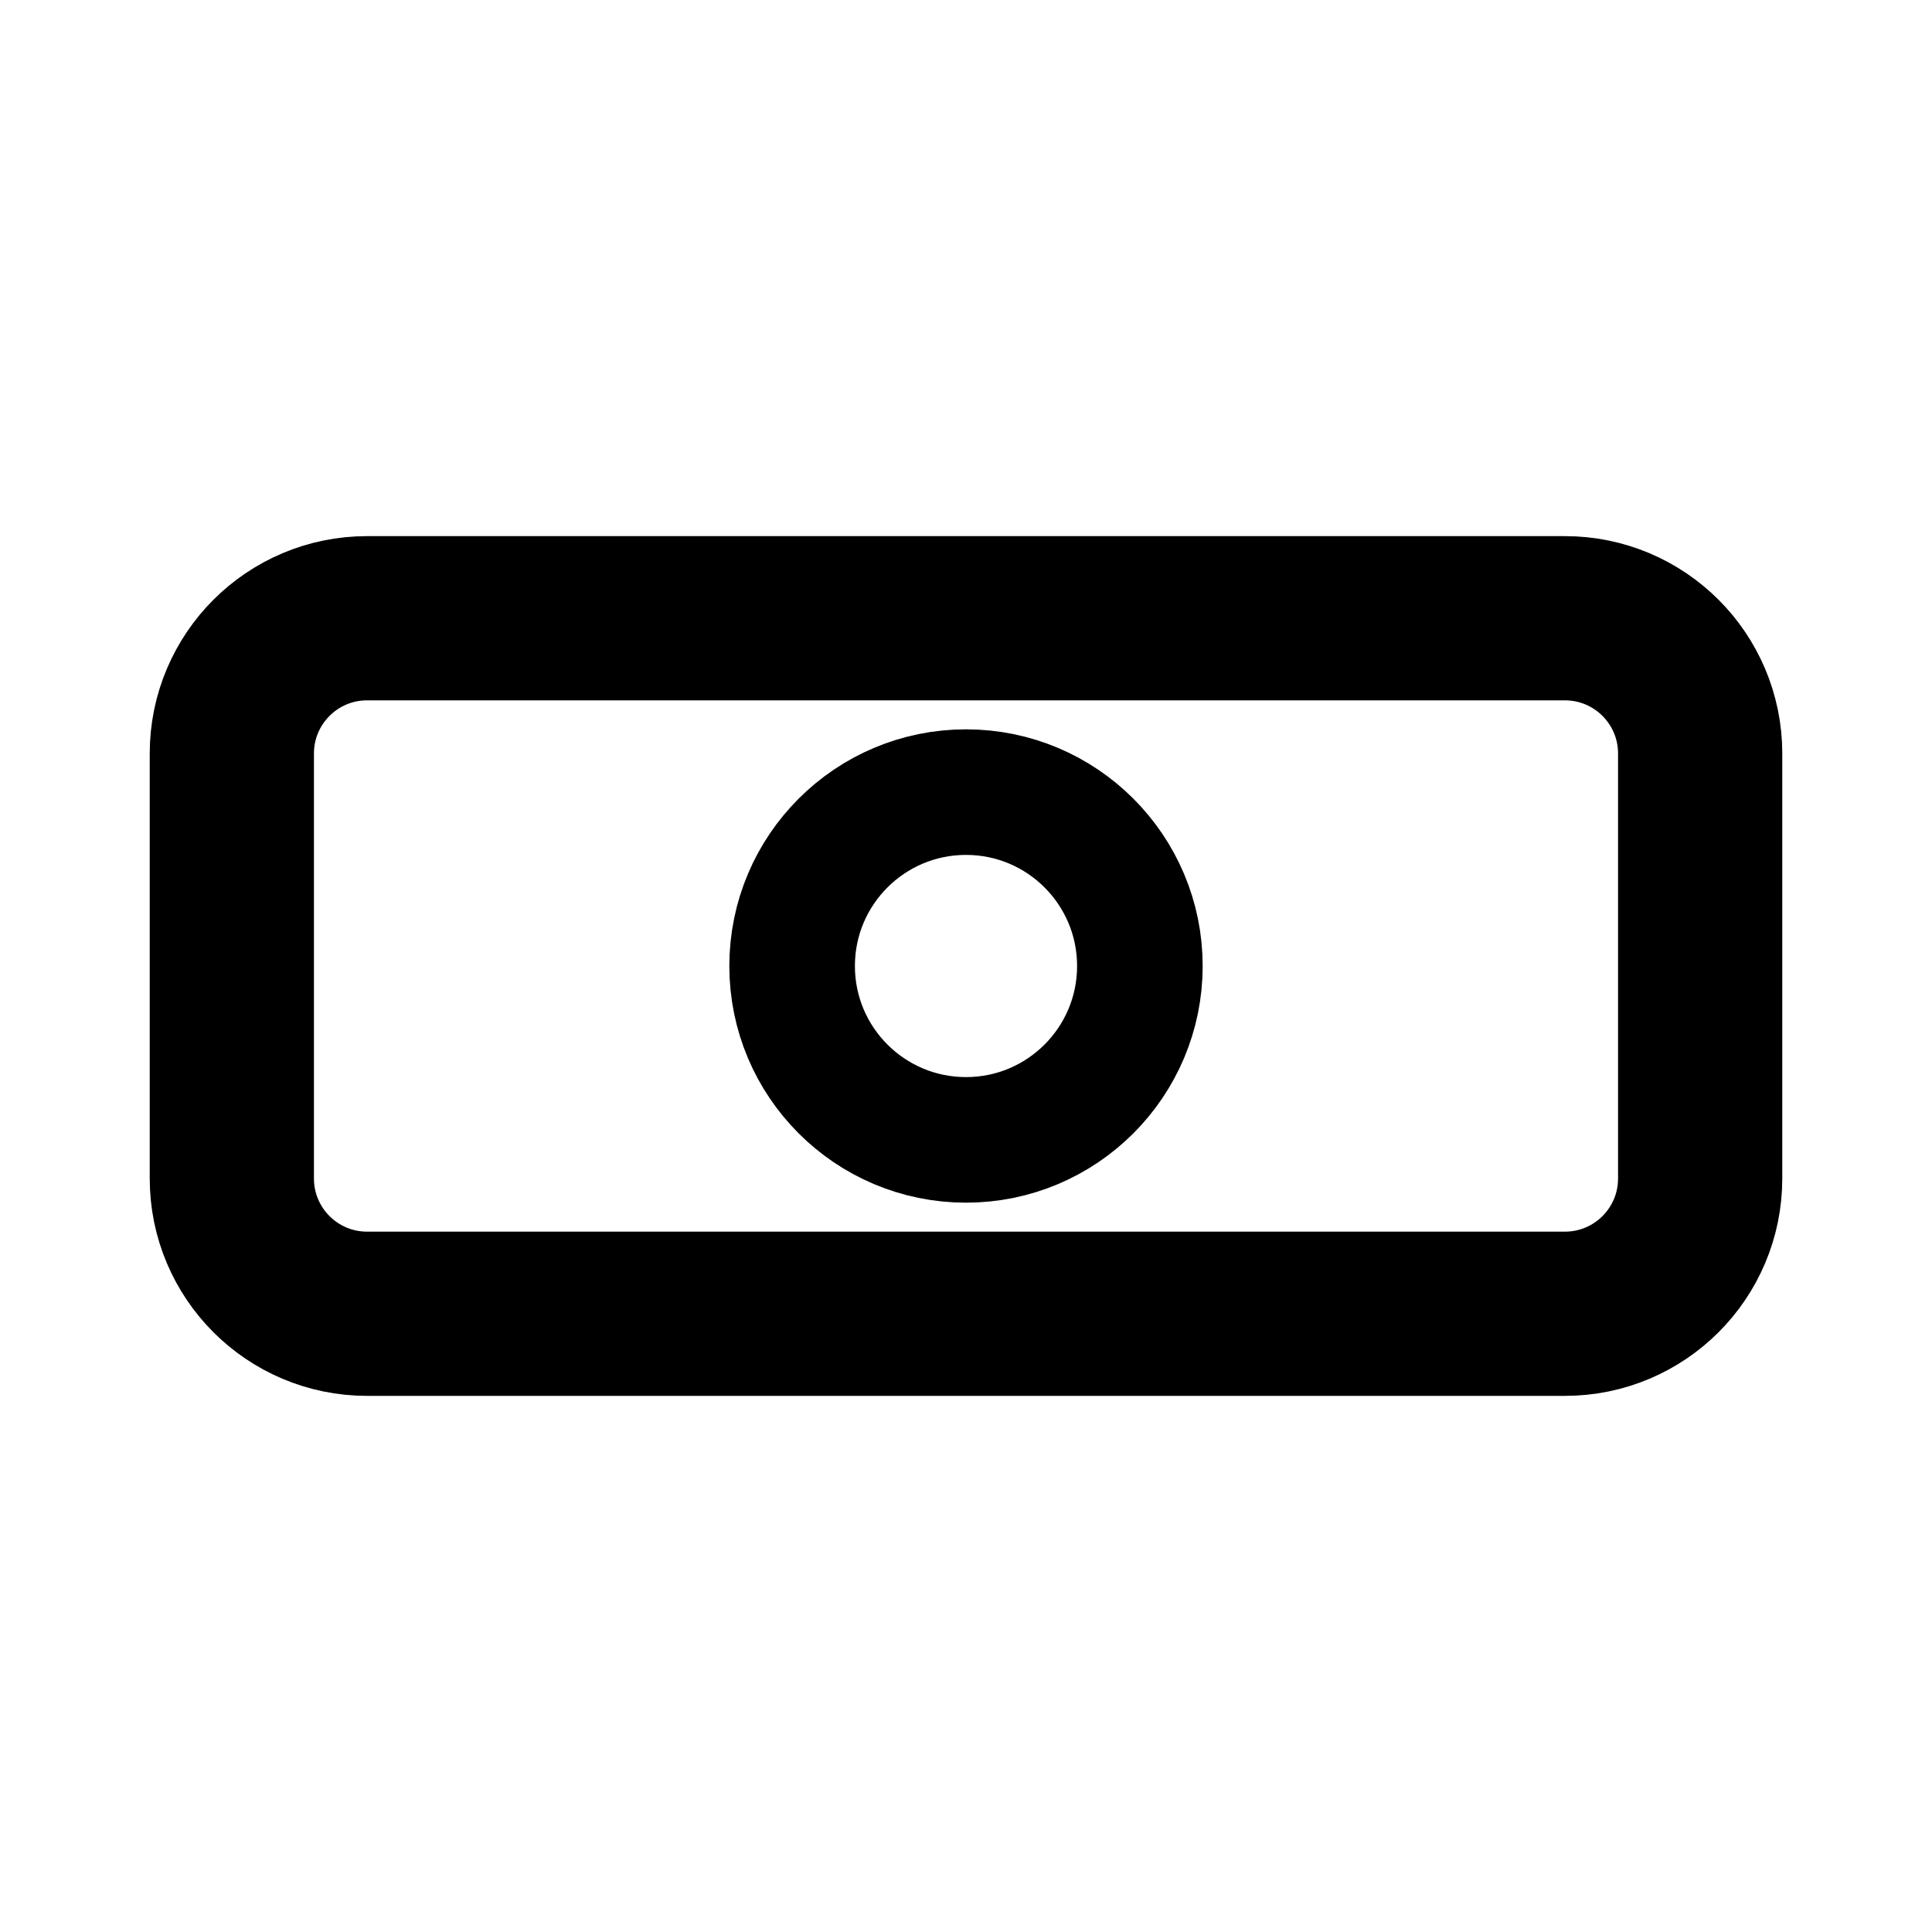
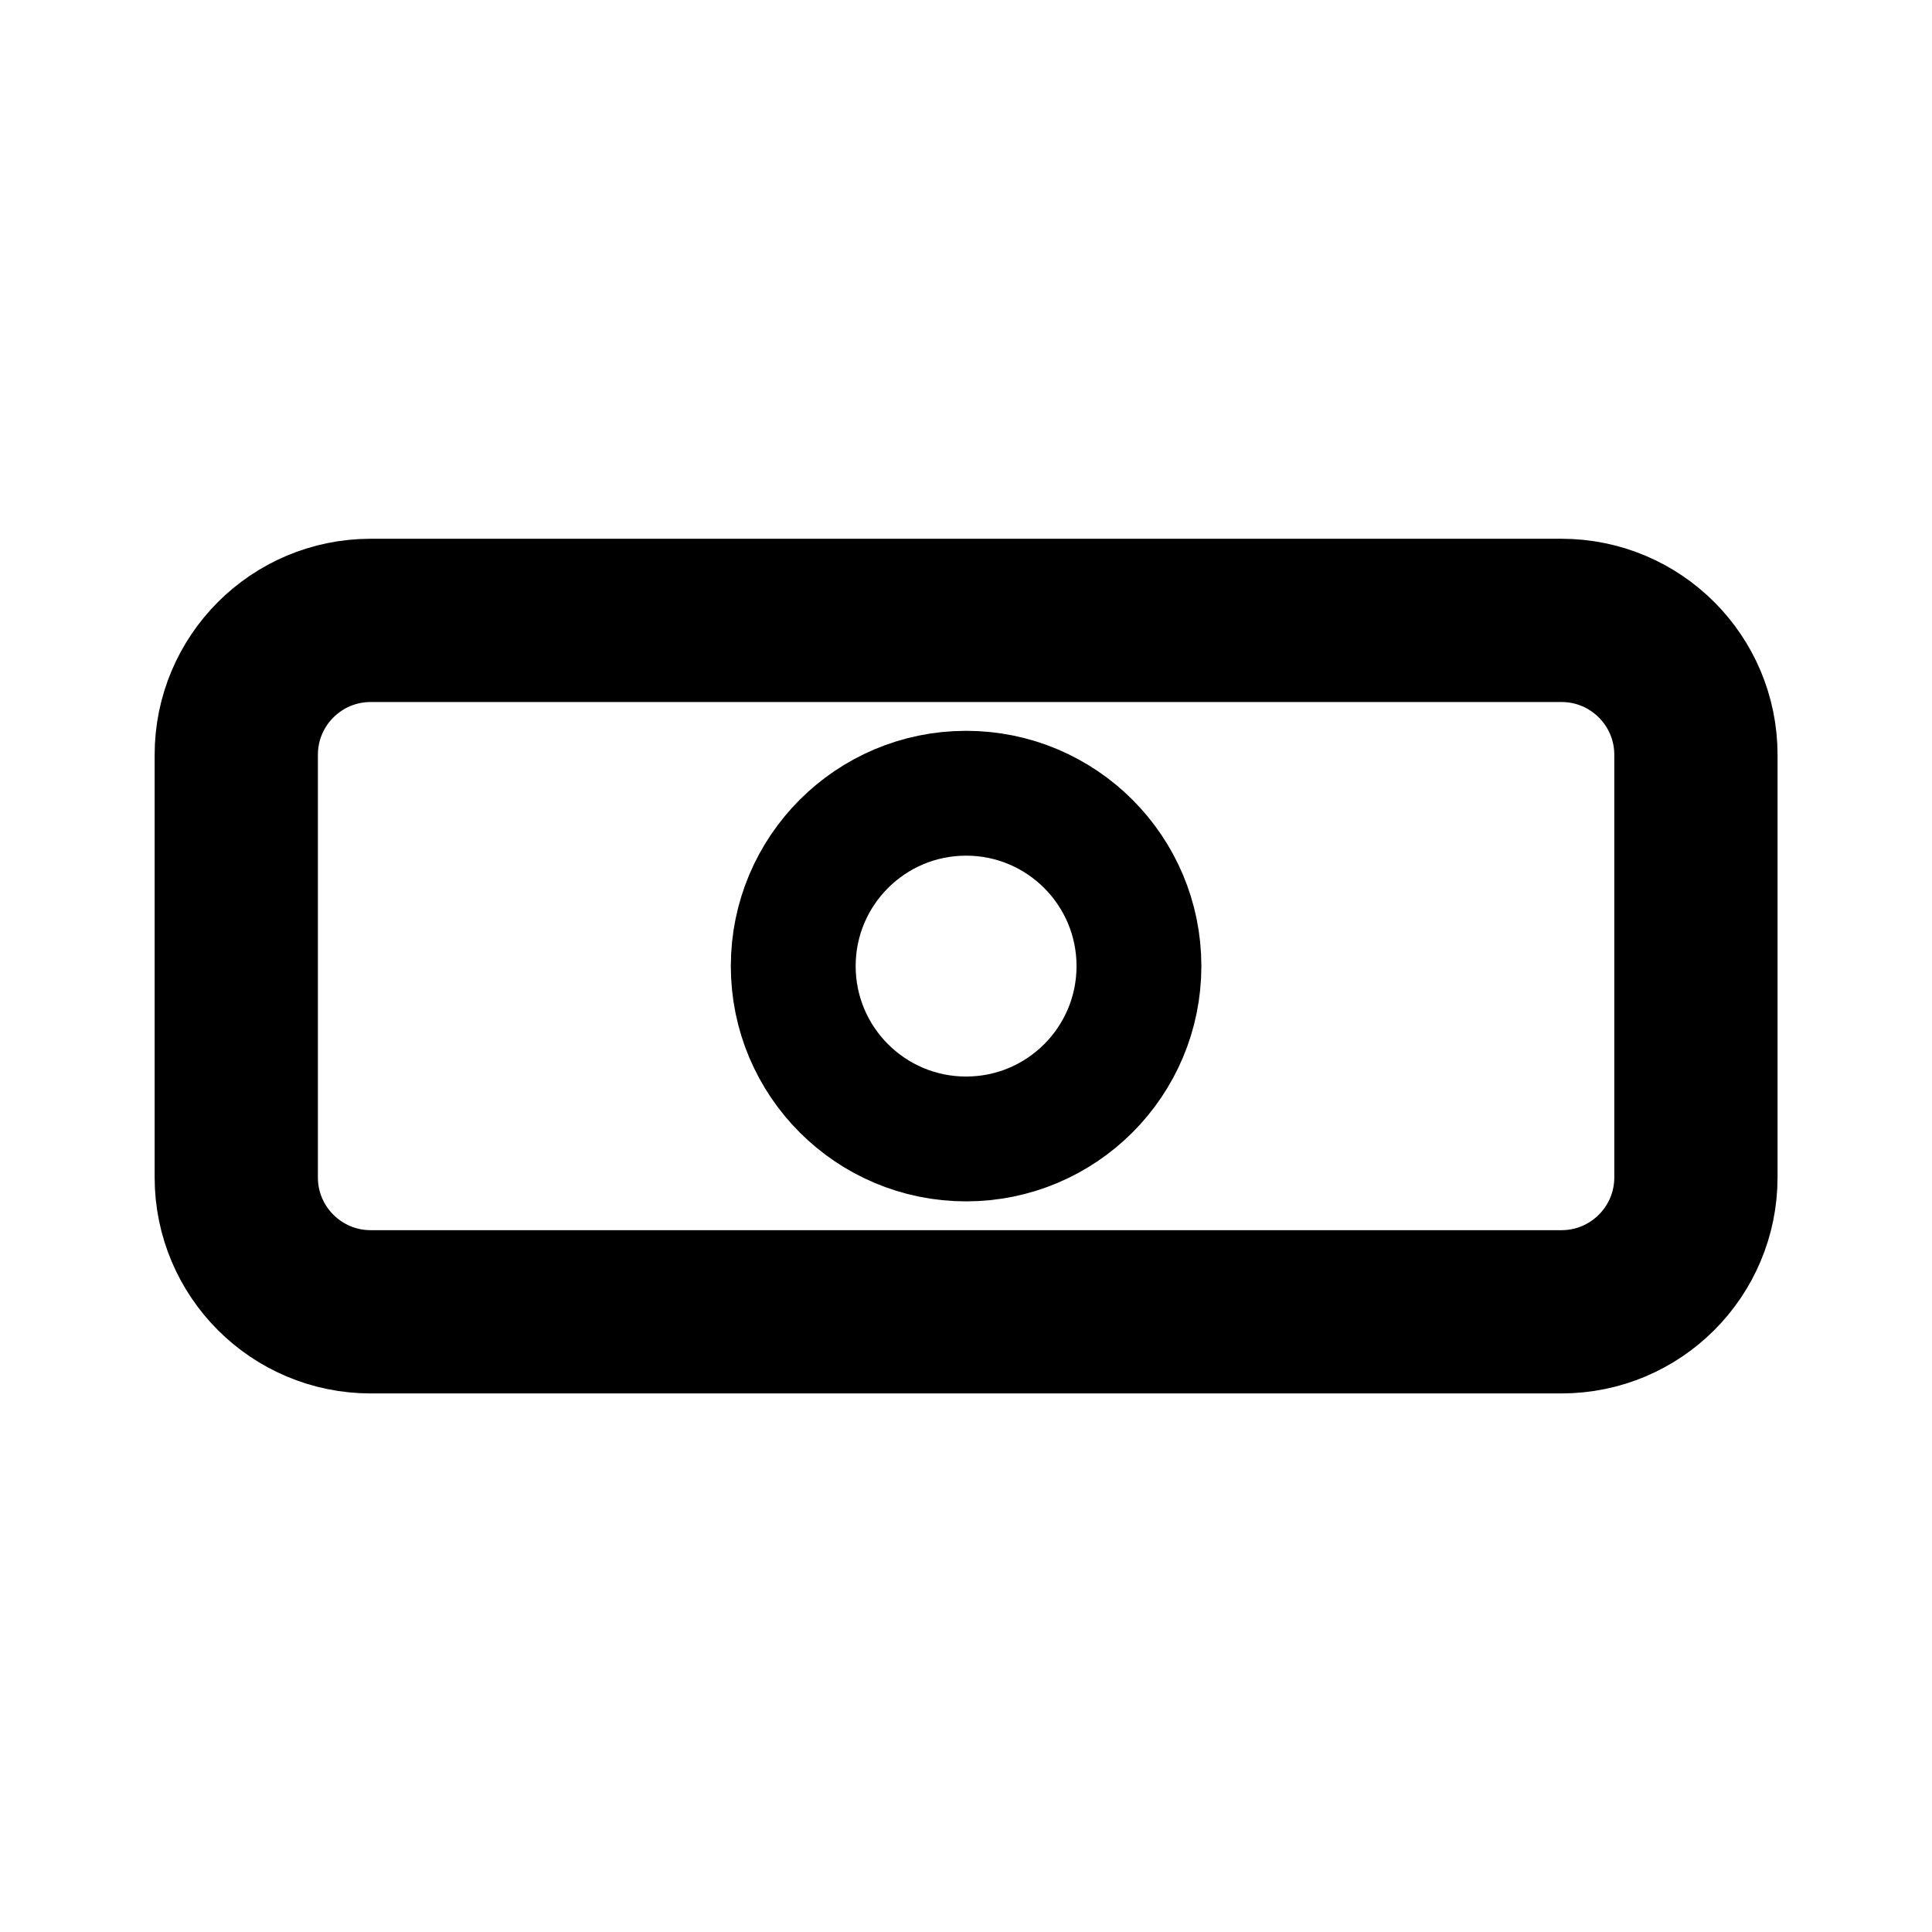
<svg xmlns="http://www.w3.org/2000/svg" width="100" height="100" viewBox="0 0 100 100" fill="none" stroke="#000000" stroke-linecap="round" stroke-linejoin="round">
-   <rect x="12" y="32" width="76" height="36" rx="7" stroke-width="8.5" />
-   <circle cx="50" cy="50" r="9" stroke-width="6.5" />
+   <g transform="translate(0.30,0.30) scale(0.9941)">
+     <rect x="12" y="32" width="76" height="36" rx="7" stroke-width="8.5" />
+     <circle cx="50" cy="50" r="9" stroke-width="6.5" />
+   </g>
</svg>
